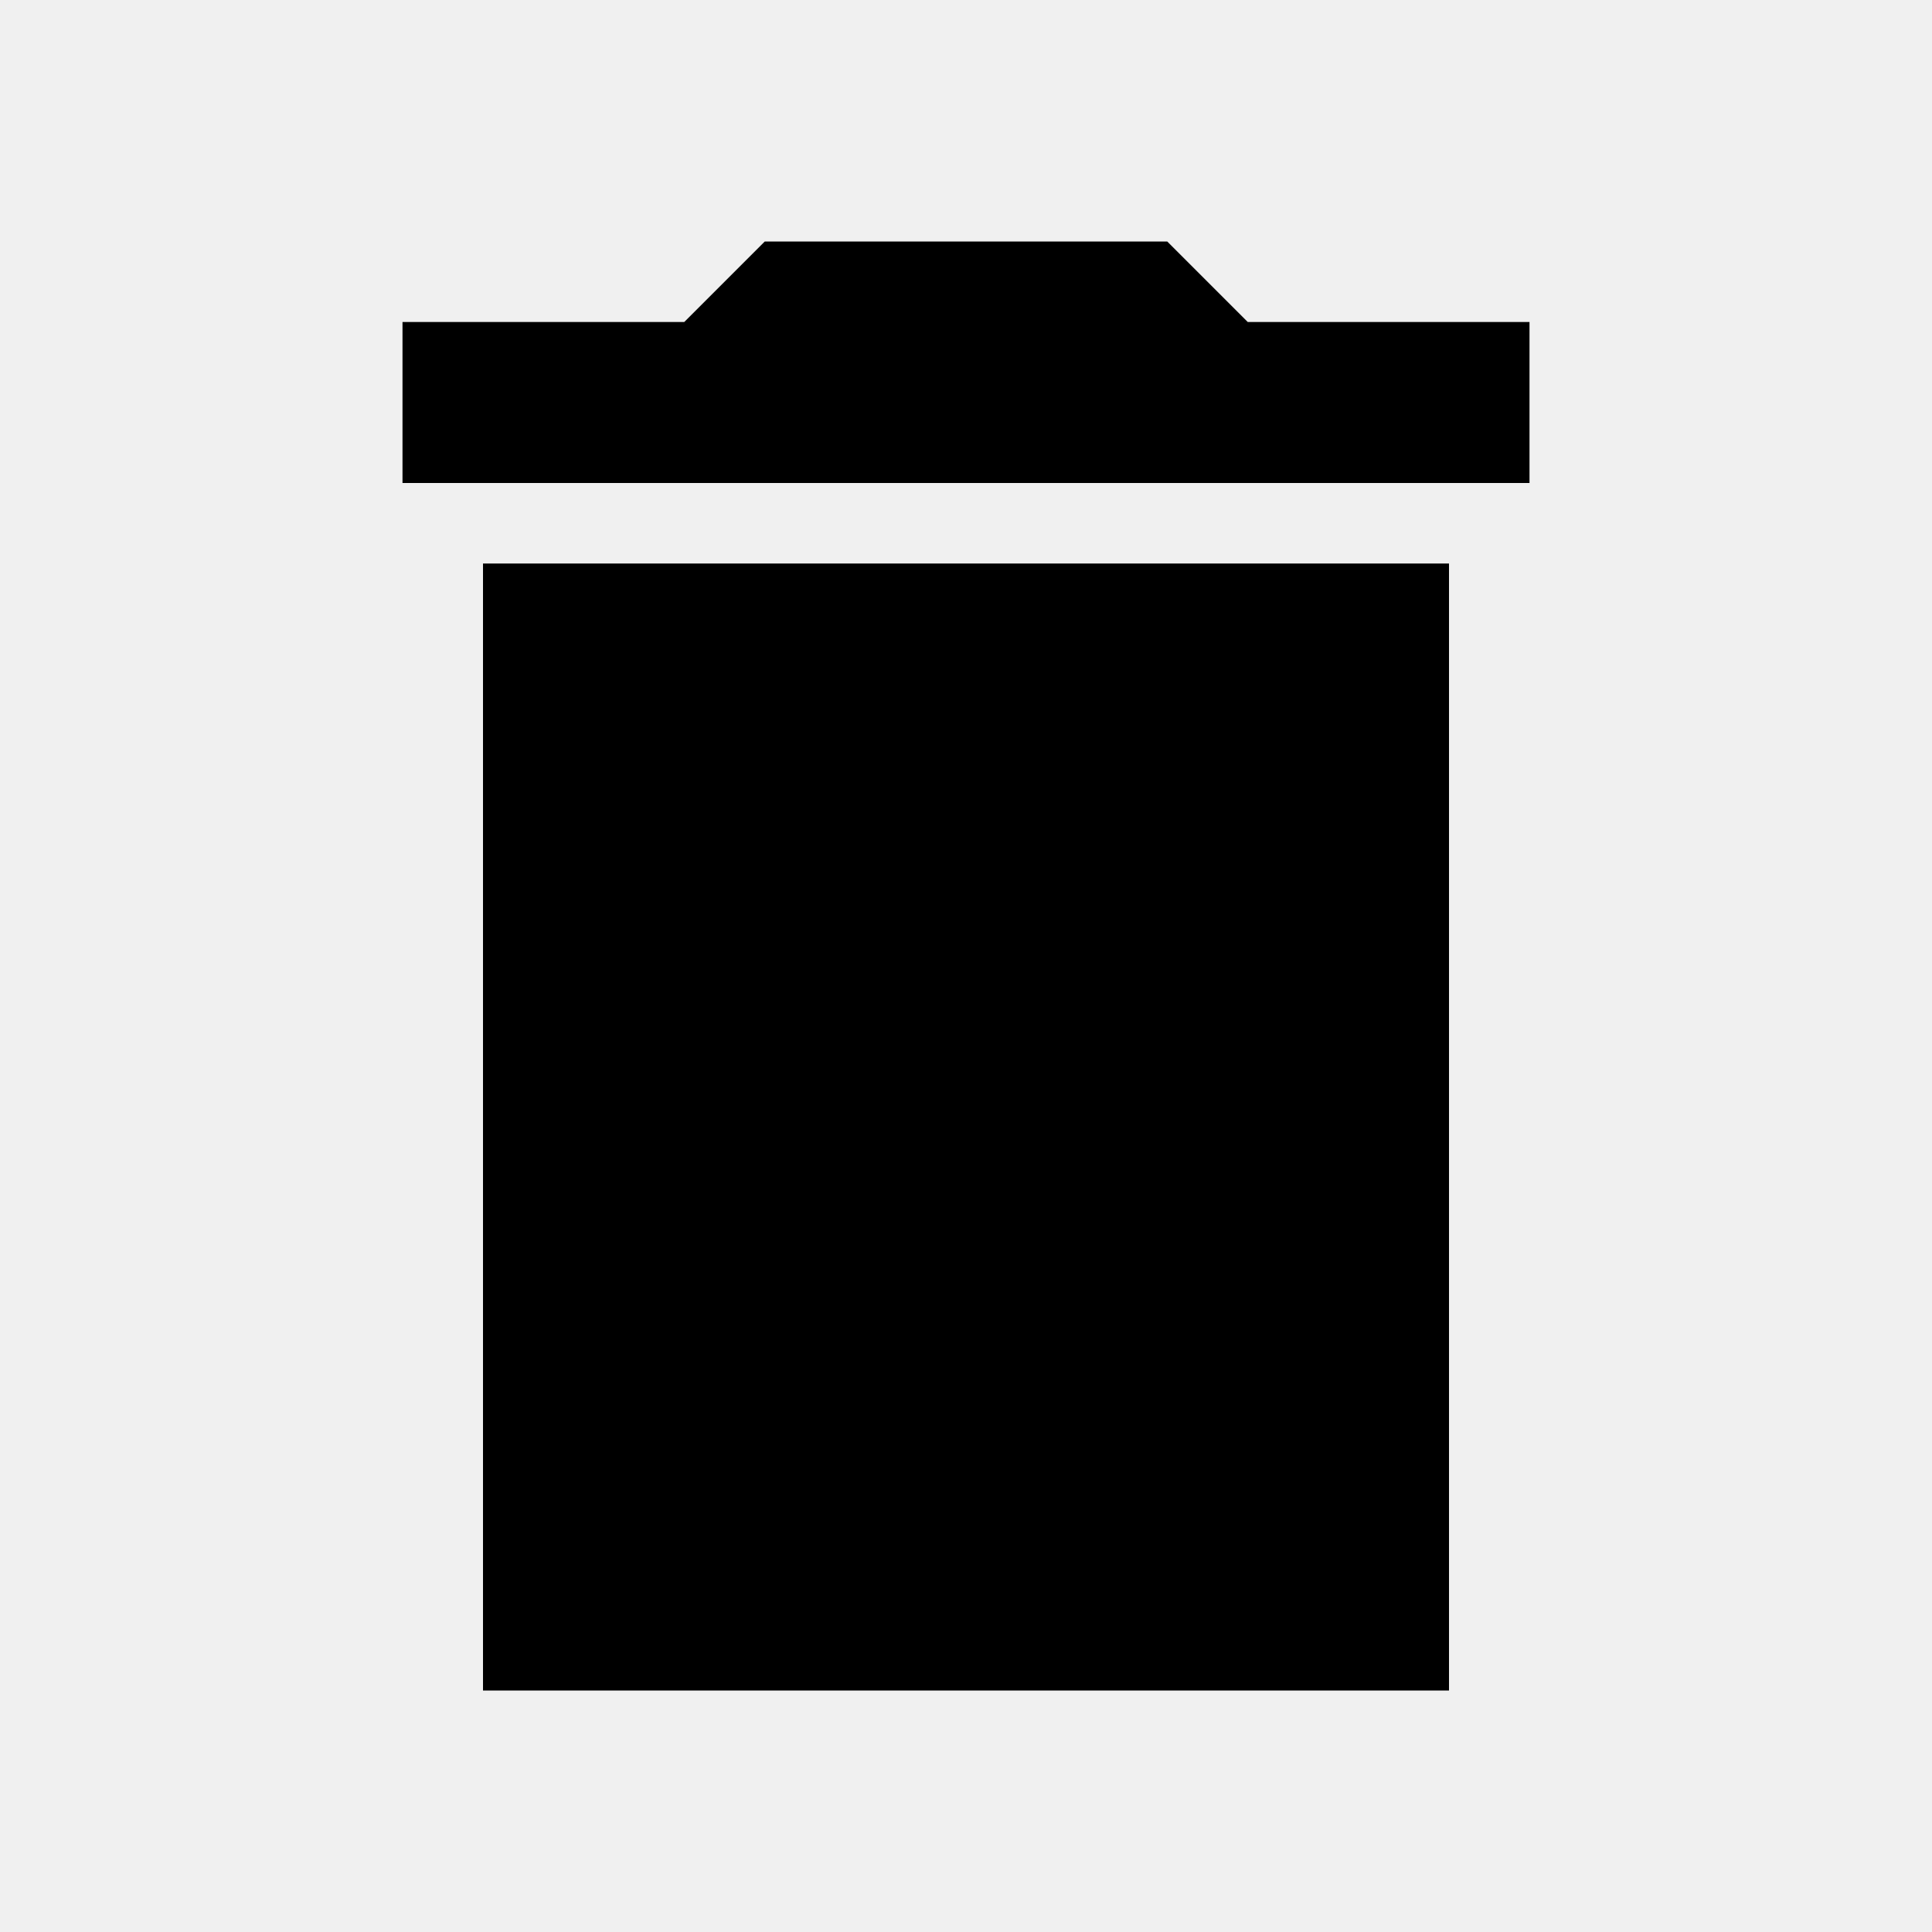
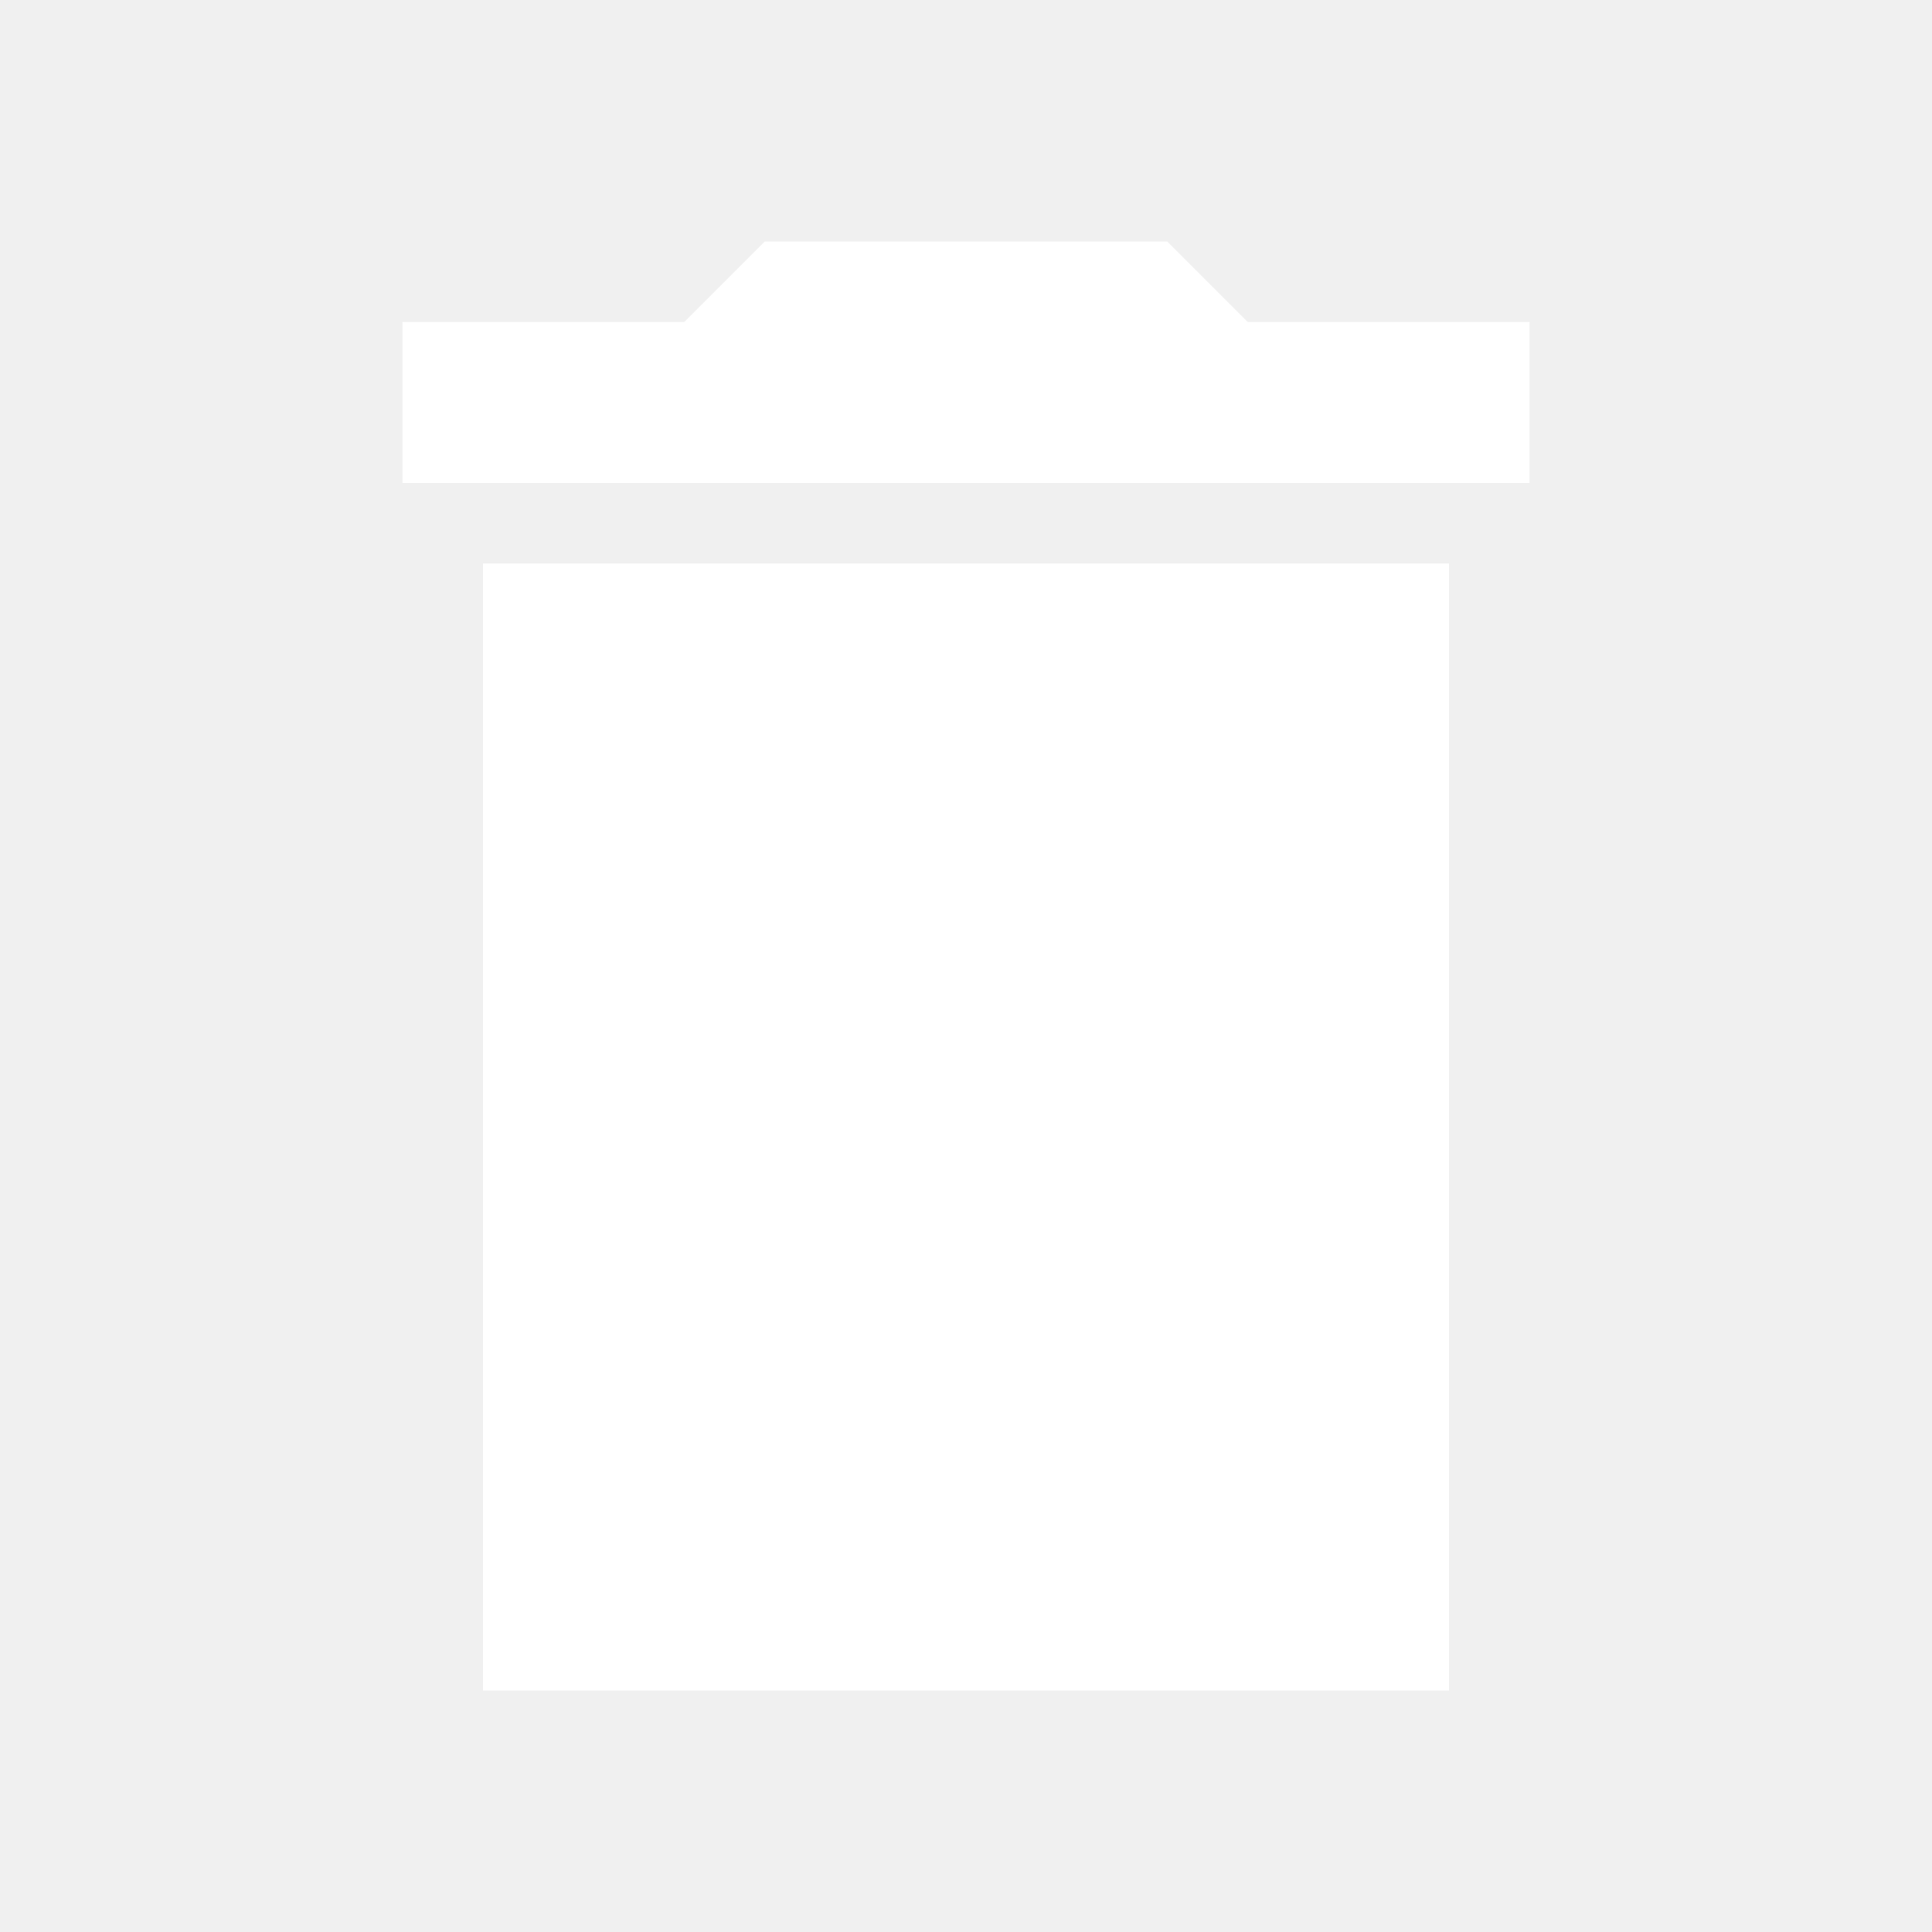
- <svg xmlns="http://www.w3.org/2000/svg" height="24px" viewBox="0 0 24 24" width="24px" fill="#000000">
+ <svg xmlns="http://www.w3.org/2000/svg" height="24px" viewBox="0 0 24 24" width="24px" fill="#FFFFFF">
  <path d="M0 0h24v24H0V0z" fill="none" />
  <path d="M6 21h12V7H6v14zM19 4h-3.5l-1-1h-5l-1 1H5v2h14V4z" />
</svg>
